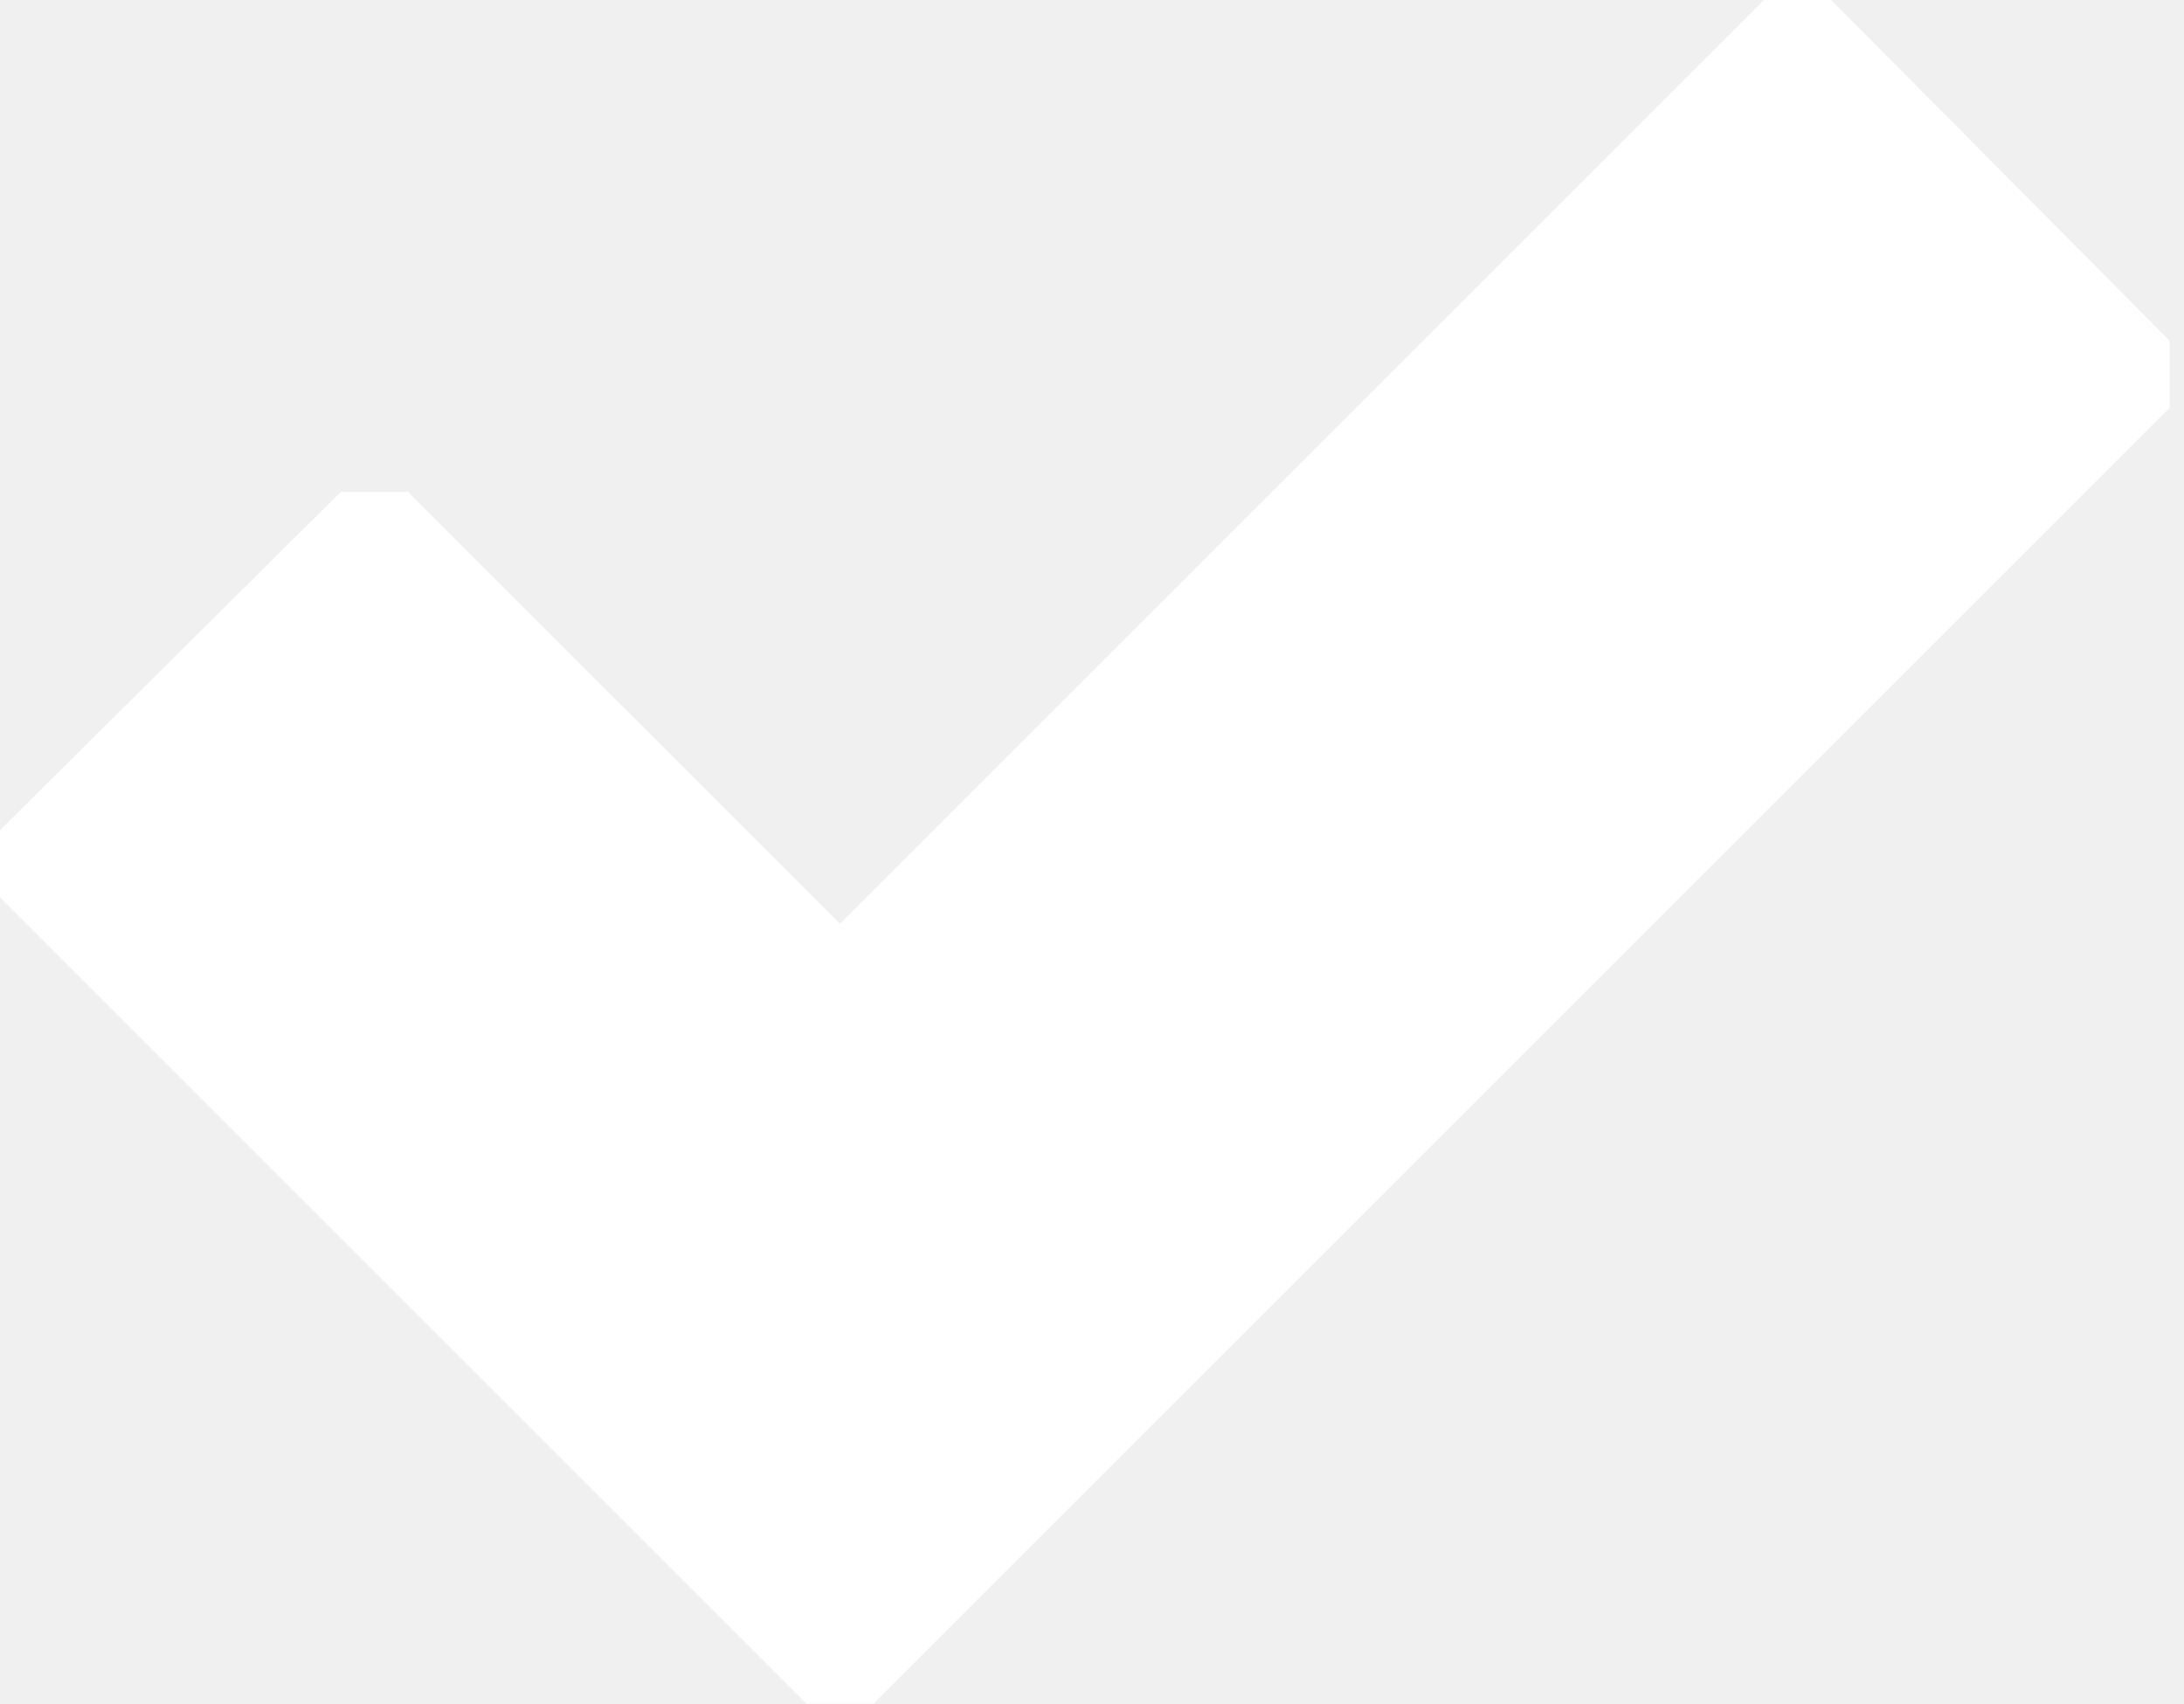
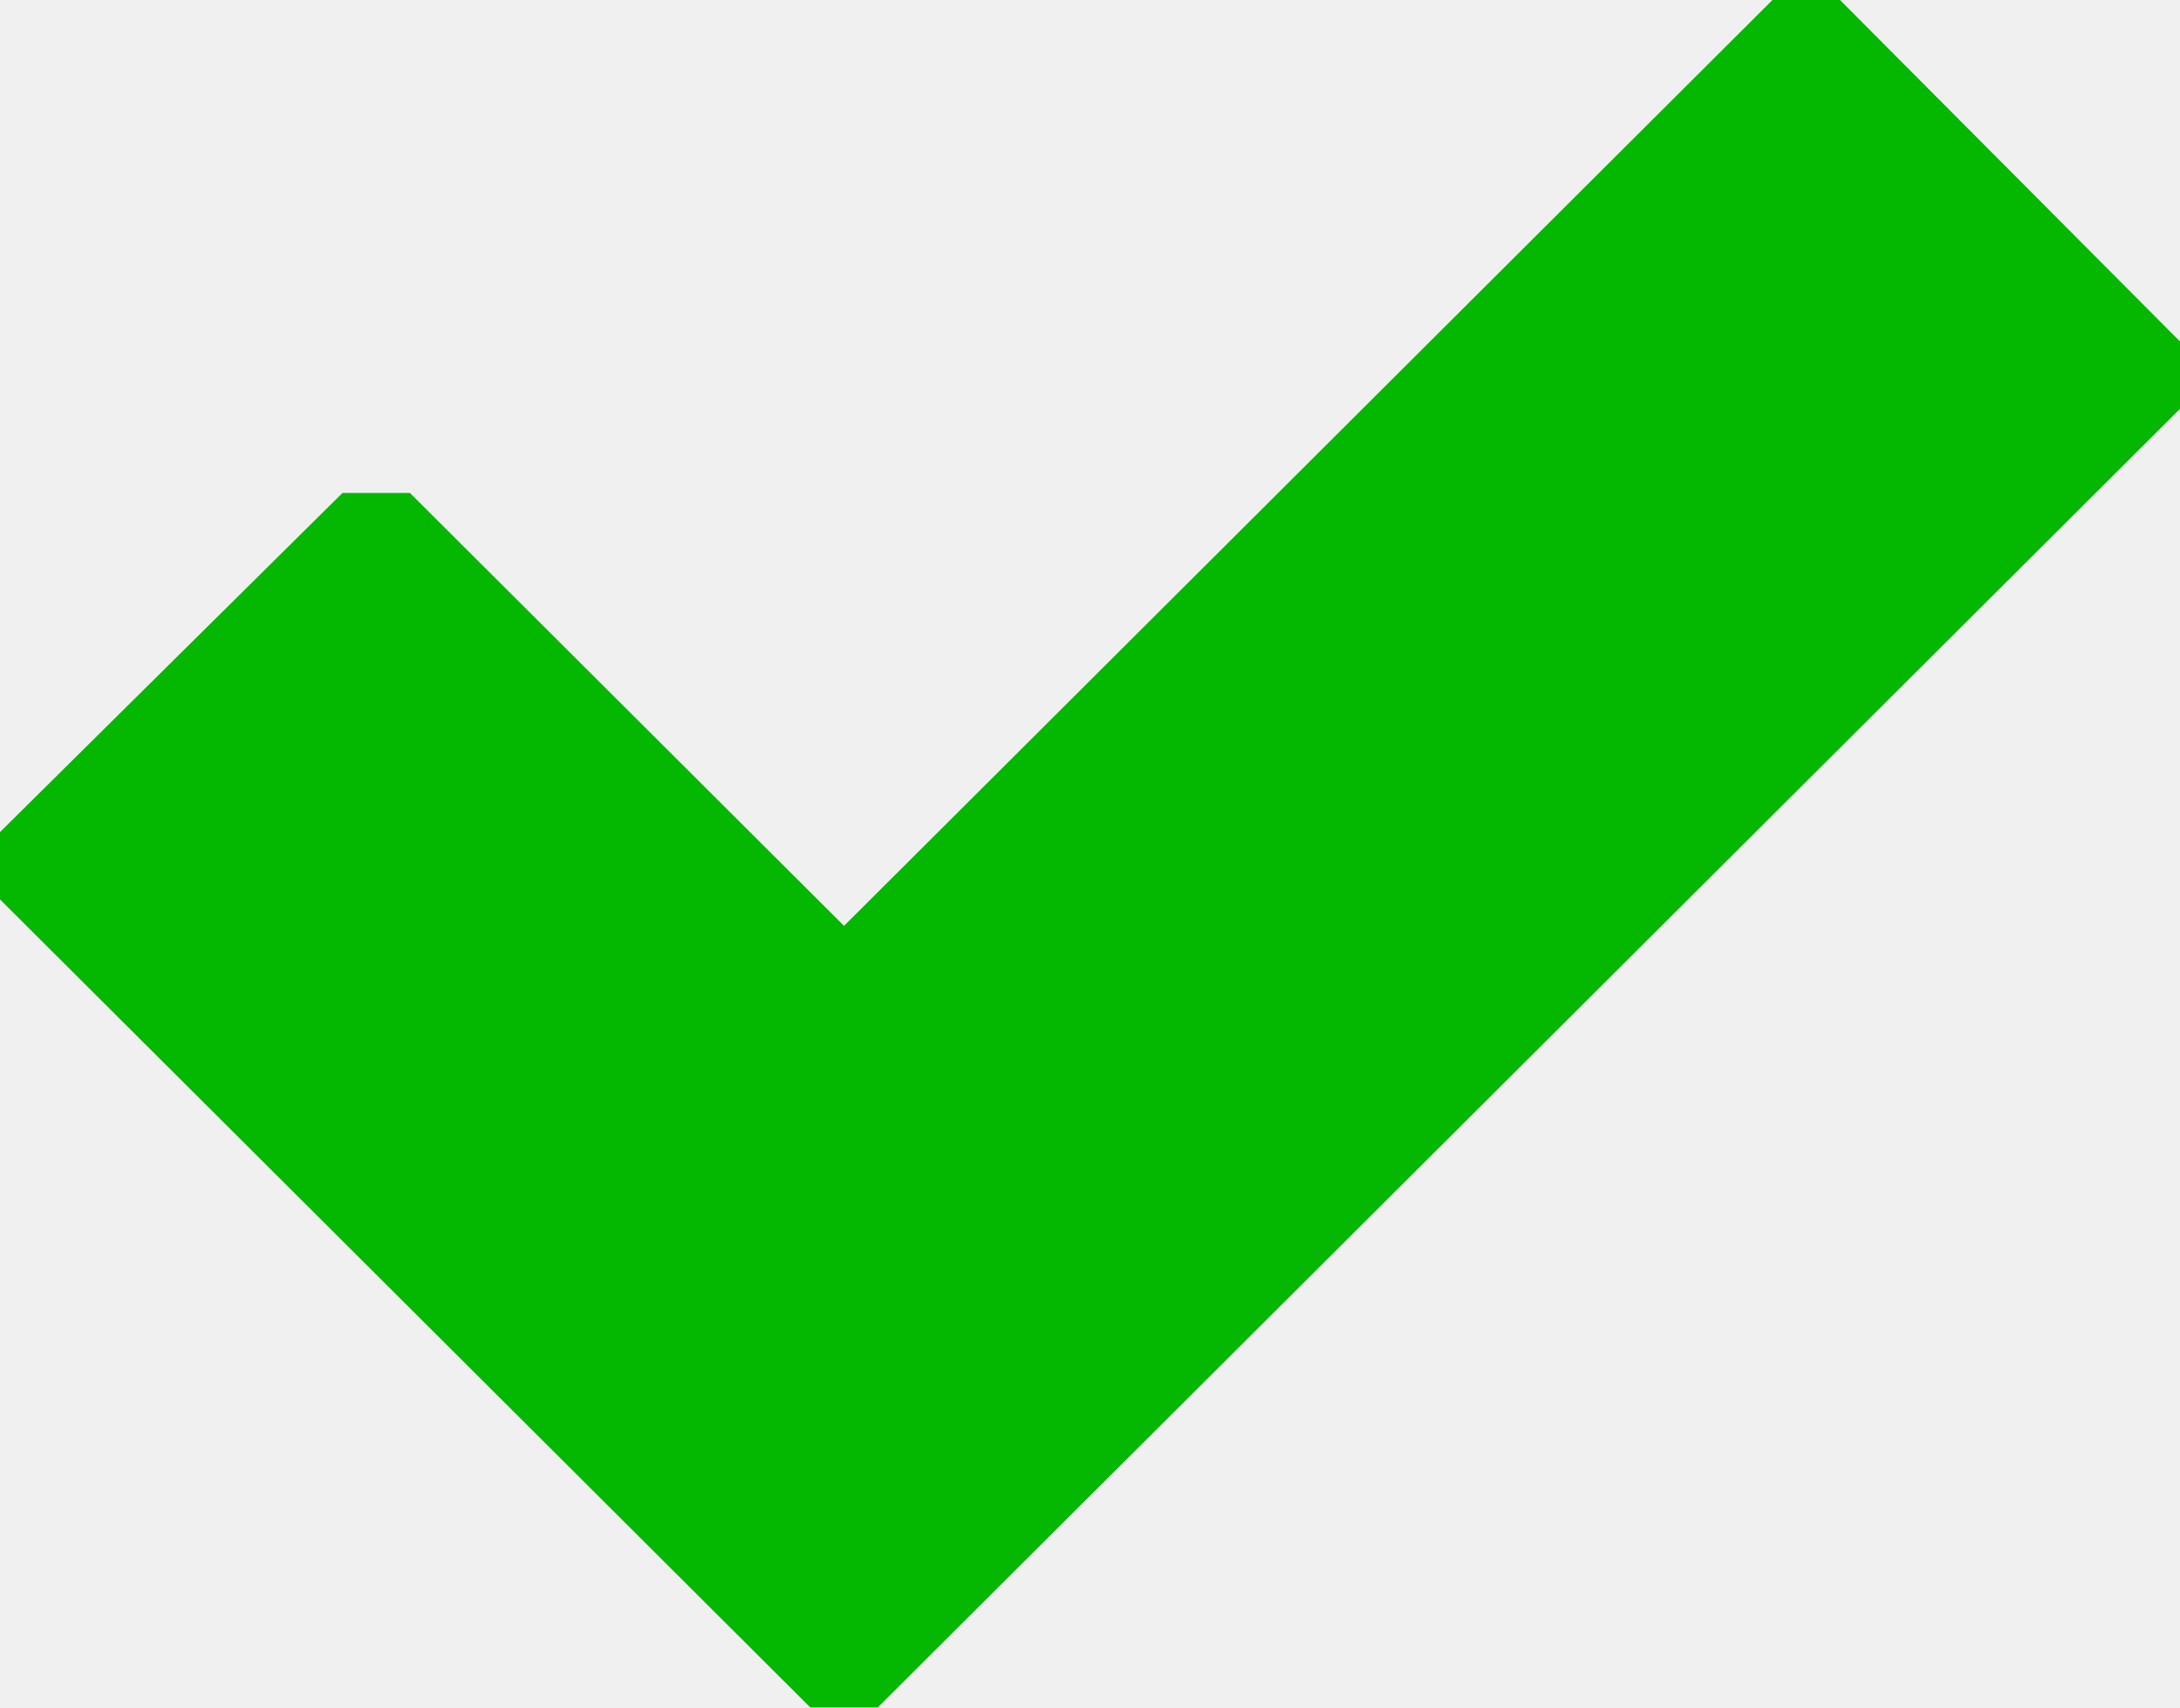
- <svg xmlns="http://www.w3.org/2000/svg" width="91" height="71" viewBox="0 0 91 71" fill="none">
-   <path d="M76.3 0C75.2 0 74.6 0 73.5 0L35 38.5L17 20.5C15.9 20.5 15.3 20.5 14.2 20.5L0 34.6C0 35.7 0 36.3 0 37.4L33.6 71C34.7 71 35.3 71 36.4 71L90.4 17C90.4 15.9 90.4 15.3 90.4 14.2L76.3 0Z" fill="white" />
+ <svg xmlns="http://www.w3.org/2000/svg" width="60" height="47" viewBox="0 0 60 47" fill="none">
+   <path d="M50.642 0C49.911 0 49.513 0 48.783 0L23.23 25.486L11.283 13.57C10.553 13.57 10.155 13.57 9.425 13.57L0 22.904C0 23.632 0 24.03 0 24.758L22.301 47C23.031 47 23.429 47 24.159 47L60 11.254C60 10.525 60 10.128 60 9.4L50.642 0Z" fill="#04B700" />
</svg>
